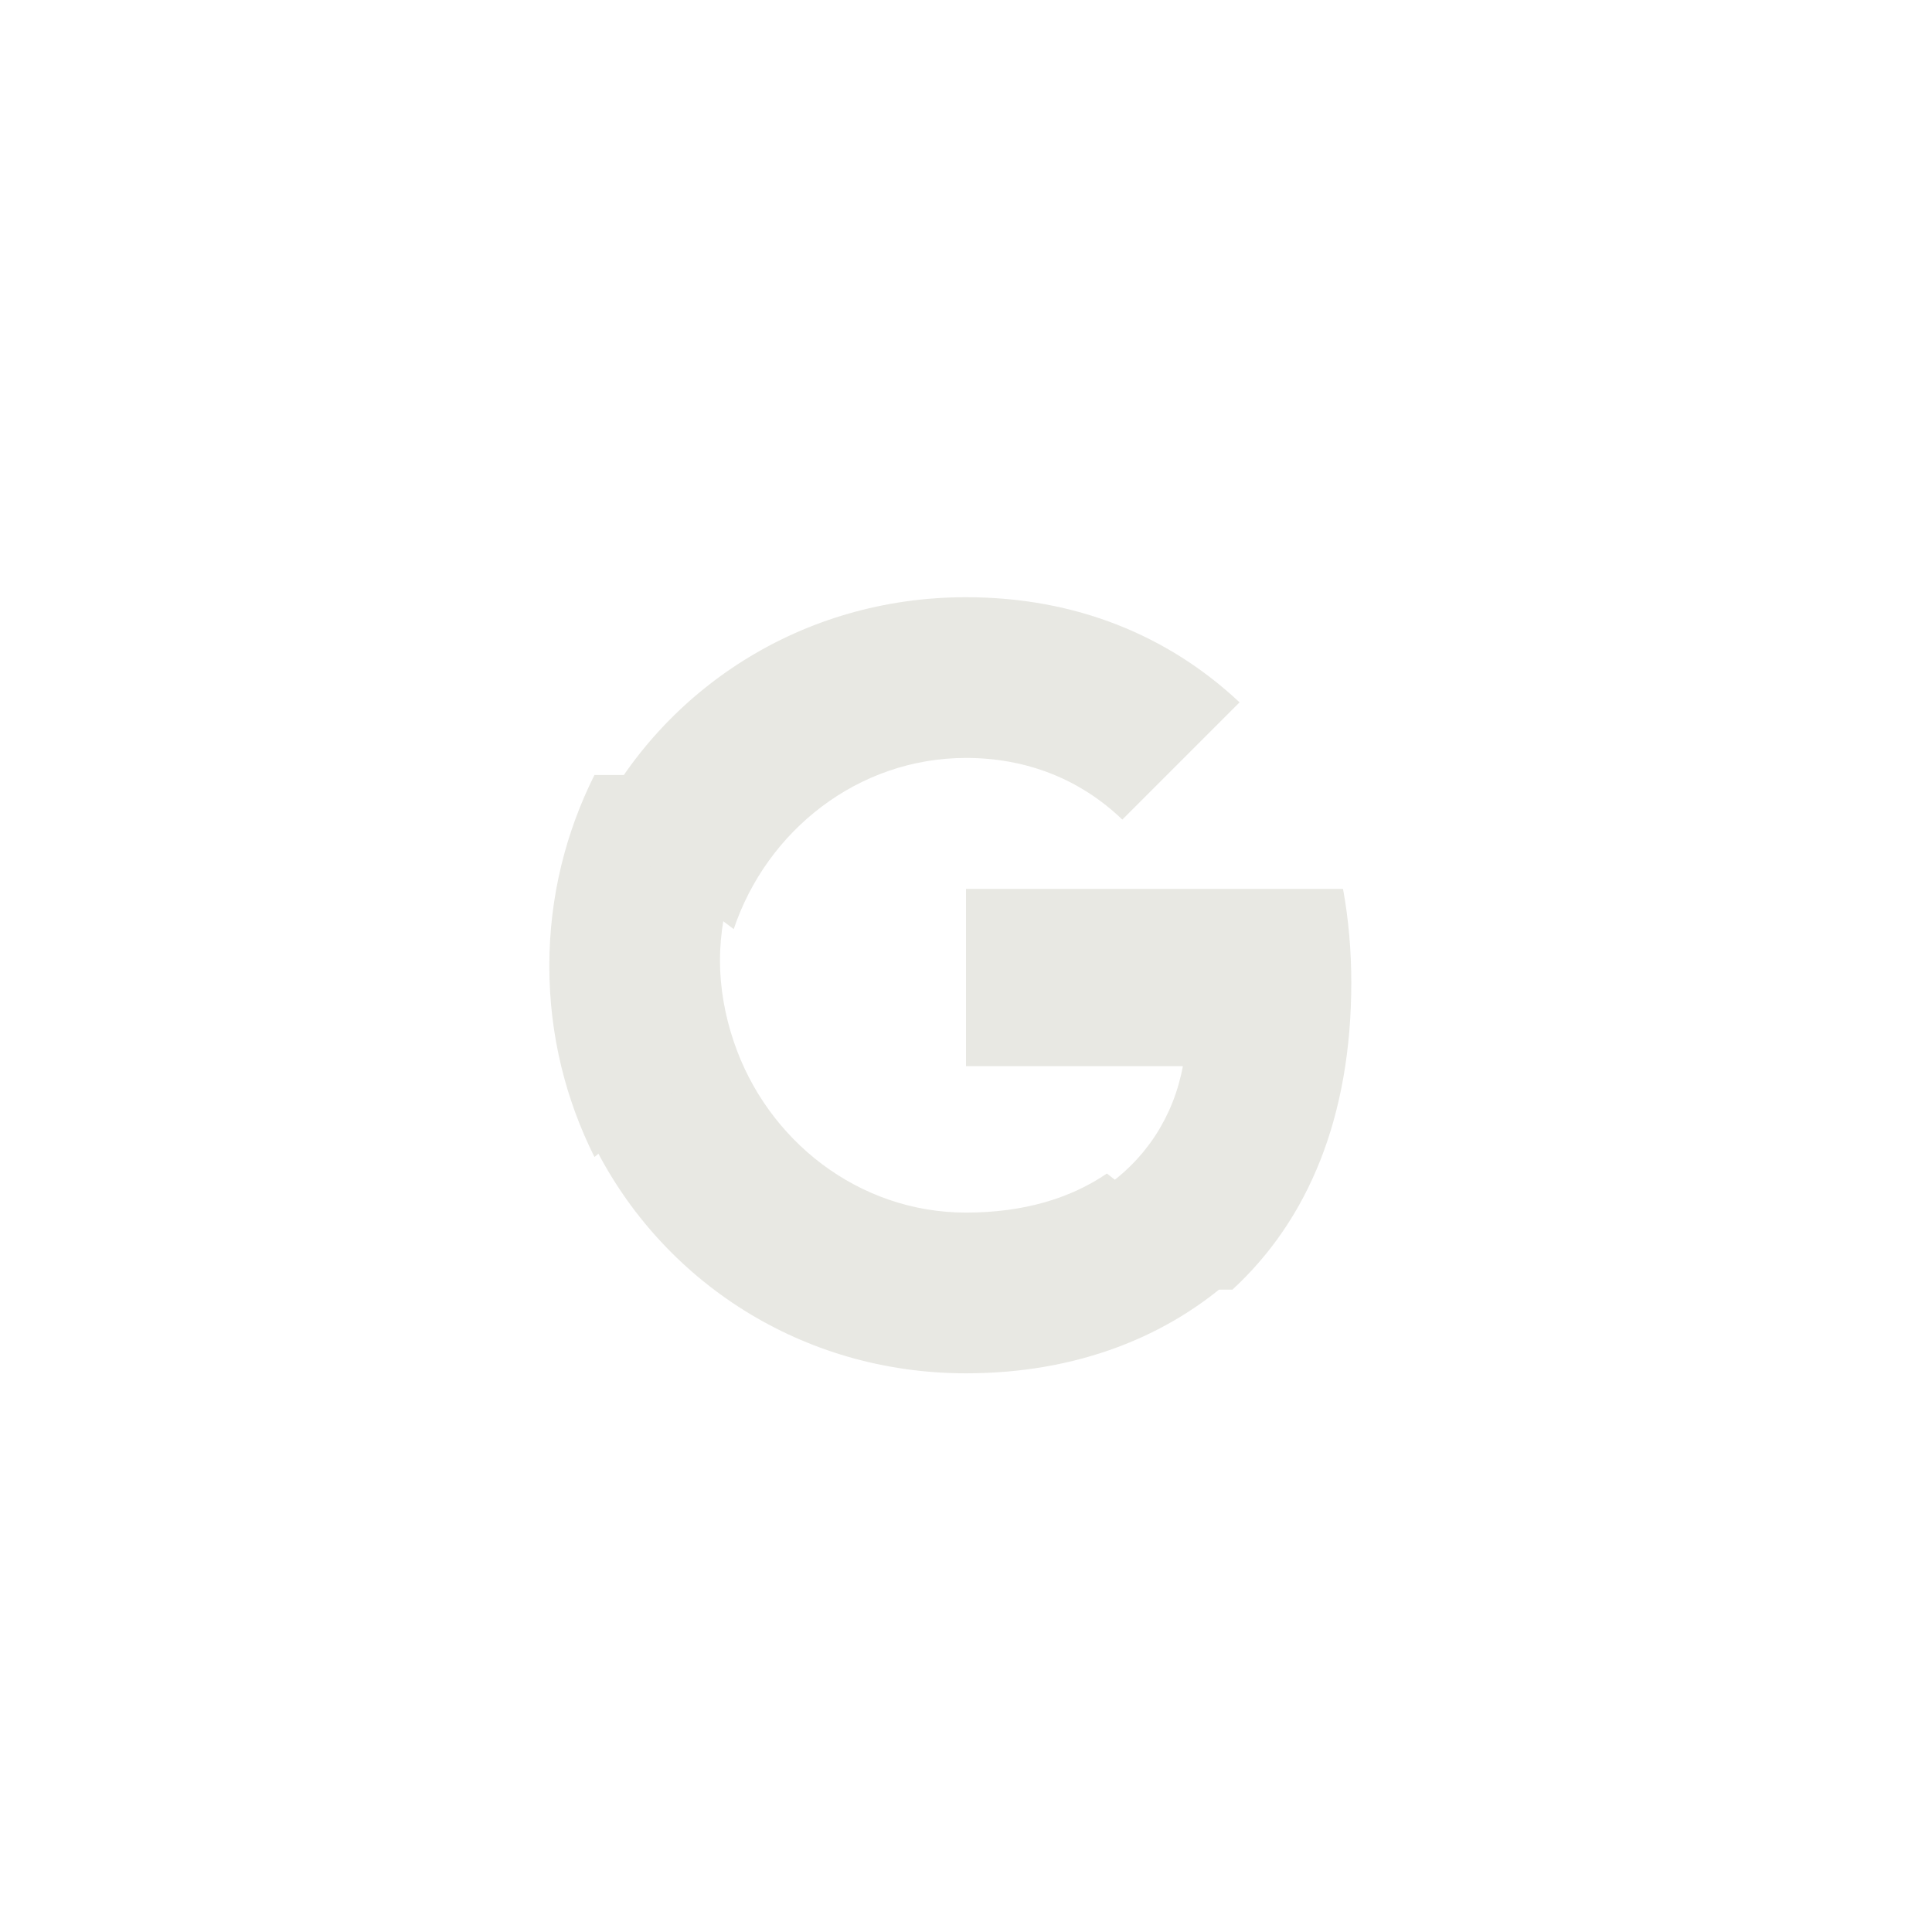
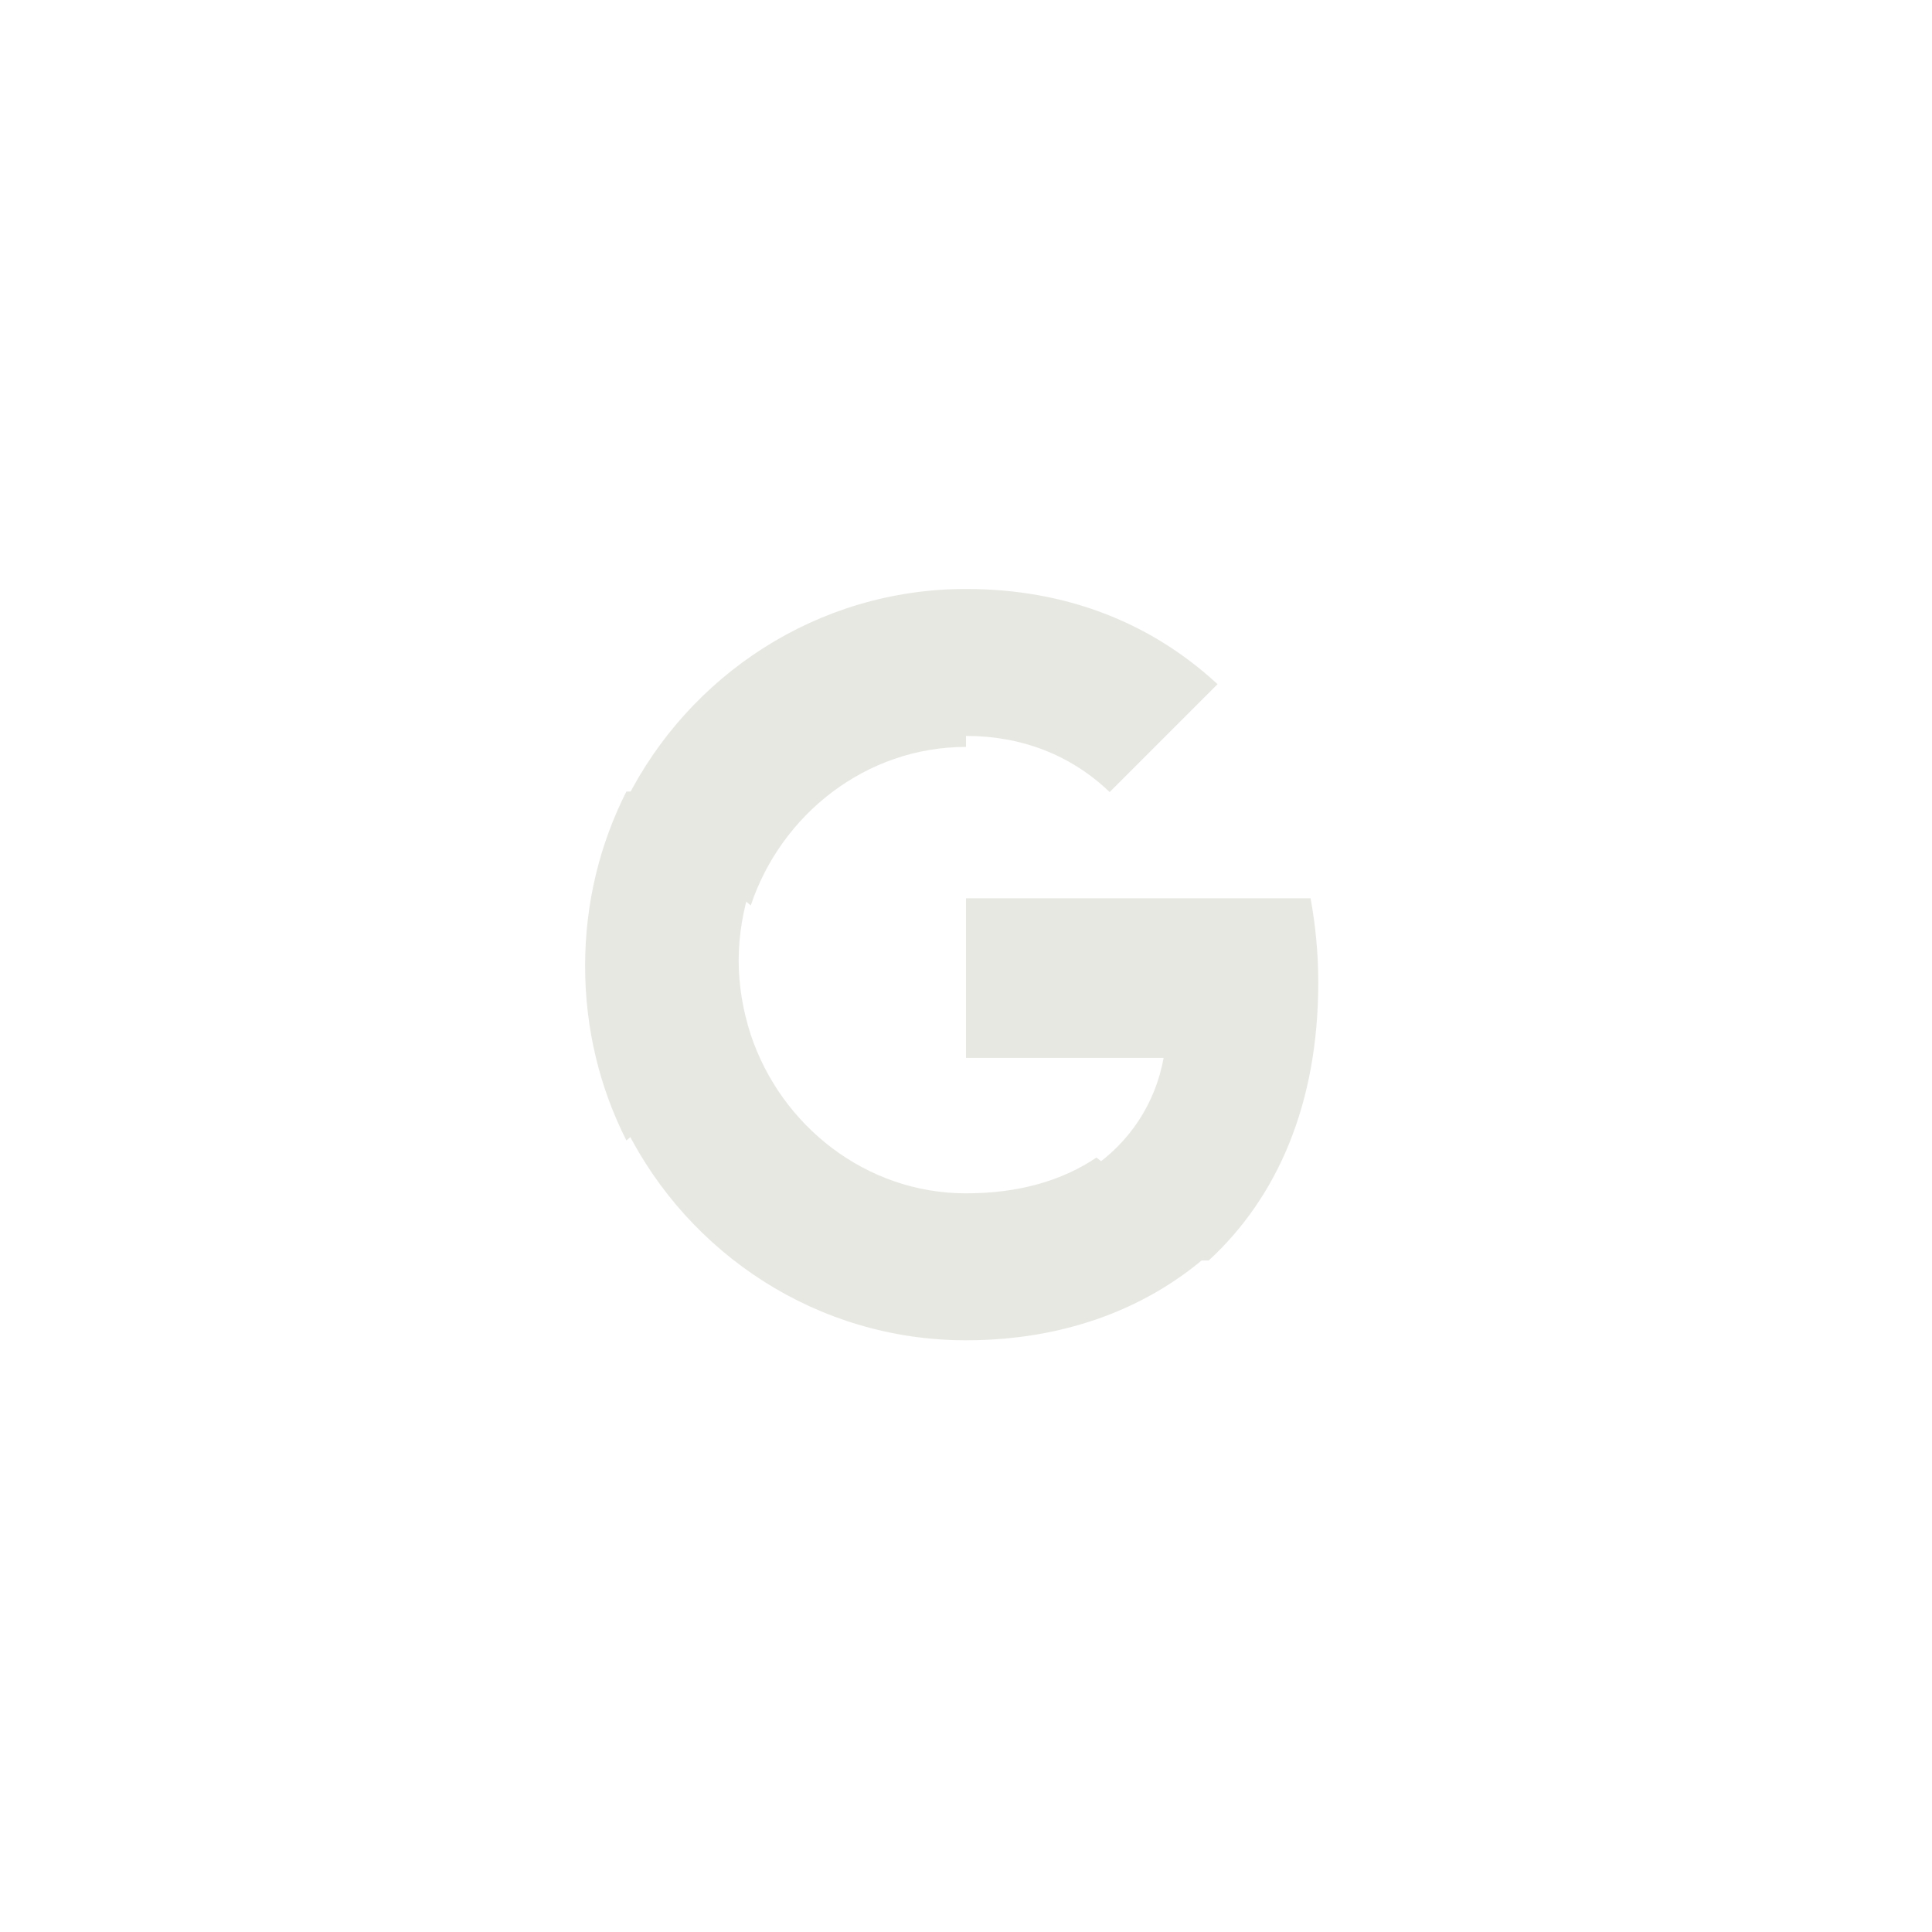
<svg xmlns="http://www.w3.org/2000/svg" width="351" height="351" viewBox="0 0 351 351" fill="none">
-   <path fill="#E8E8E3" fill-rule="evenodd" clip-rule="evenodd" d="M245.5 178.5c0-5.8-.5-11.5-1.5-17H175.5v32.2h39.4c-1.7 9.2-6.8 17-14.5 22.2v18.4h23.5c13.8-12.7 21.6-31.4 21.6-55.8z" />
-   <path fill="#E8E8E3" fill-rule="evenodd" clip-rule="evenodd" d="M175.5 249.5c20 0 36.8-6.6 49.1-17.9l-23.5-18.4c-6.6 4.5-15.1 7.1-25.6 7.1-19.6 0-36.2-13.2-42.2-31.1H108v19c12.3 24.5 37.6 41.3 67.5 41.3z" />
-   <path fill="#E8E8E3" fill-rule="evenodd" clip-rule="evenodd" d="M133.3 189.2c-1.6-4.7-2.5-9.8-2.5-14.7s.9-10 2.5-14.7V140.8H108c-5.2 10.4-8.2 22.1-8.2 34.7s3 24.3 8.2 34.7l25.3-21z" />
-   <path fill="#E8E8E3" fill-rule="evenodd" clip-rule="evenodd" d="M175.5 137.7c10.9 0 20.7 3.8 28.4 11.2l21.3-21.3C212.3 115.5 195.5 108.5 175.5 108.5c-29.9 0-55.2 16.8-67.5 41.3l25.3 19c6-17.9 22.6-31.1 42.2-31.1z" />
+   <path fill-rule="evenodd" clip-rule="evenodd" d="M239.5 178.5c0-5.3-.5-10.4-1.4-15.3H175.5v29h35.9c-1.5 8.3-6.2 15.4-13.2 20.1v16.7h21.4c12.5-11.5 19.9-28.5 19.9-50.5z" fill="#E8E8E3" />
+   <path fill-rule="evenodd" clip-rule="evenodd" d="M175.5 243.5c18.4 0 33.8-6.1 45.1-16.5l-21.4-16.7c-6.1 4.1-13.9 6.5-23.7 6.5-18.2 0-33.6-12.3-39.1-28.8H113.8v17.2c11.3 22.5 34.6 38.3 61.7 38.3z" fill="#E8E8E3" />
+   <path fill-rule="evenodd" clip-rule="evenodd" d="M136.4 188c-1.4-4.3-2.2-8.9-2.2-13.5s.8-9.2 2.2-13.5V143.8H113.8c-4.8 9.5-7.5 20.2-7.5 31.7s2.7 22.2 7.5 31.7l22.6-19.2z" fill="#E8E8E3" />
+   <path fill-rule="evenodd" clip-rule="evenodd" d="M175.5 133.7c10 0 19 3.4 26.1 10.2l19.6-19.6C209.2 113.2 193.8 107 175.5 107c-27.1 0-50.4 15.8-61.7 38.3l22.6 19.2c5.5-16.5 20.9-28.8 39.1-28.8z" fill="#E8E8E3" />
</svg>
